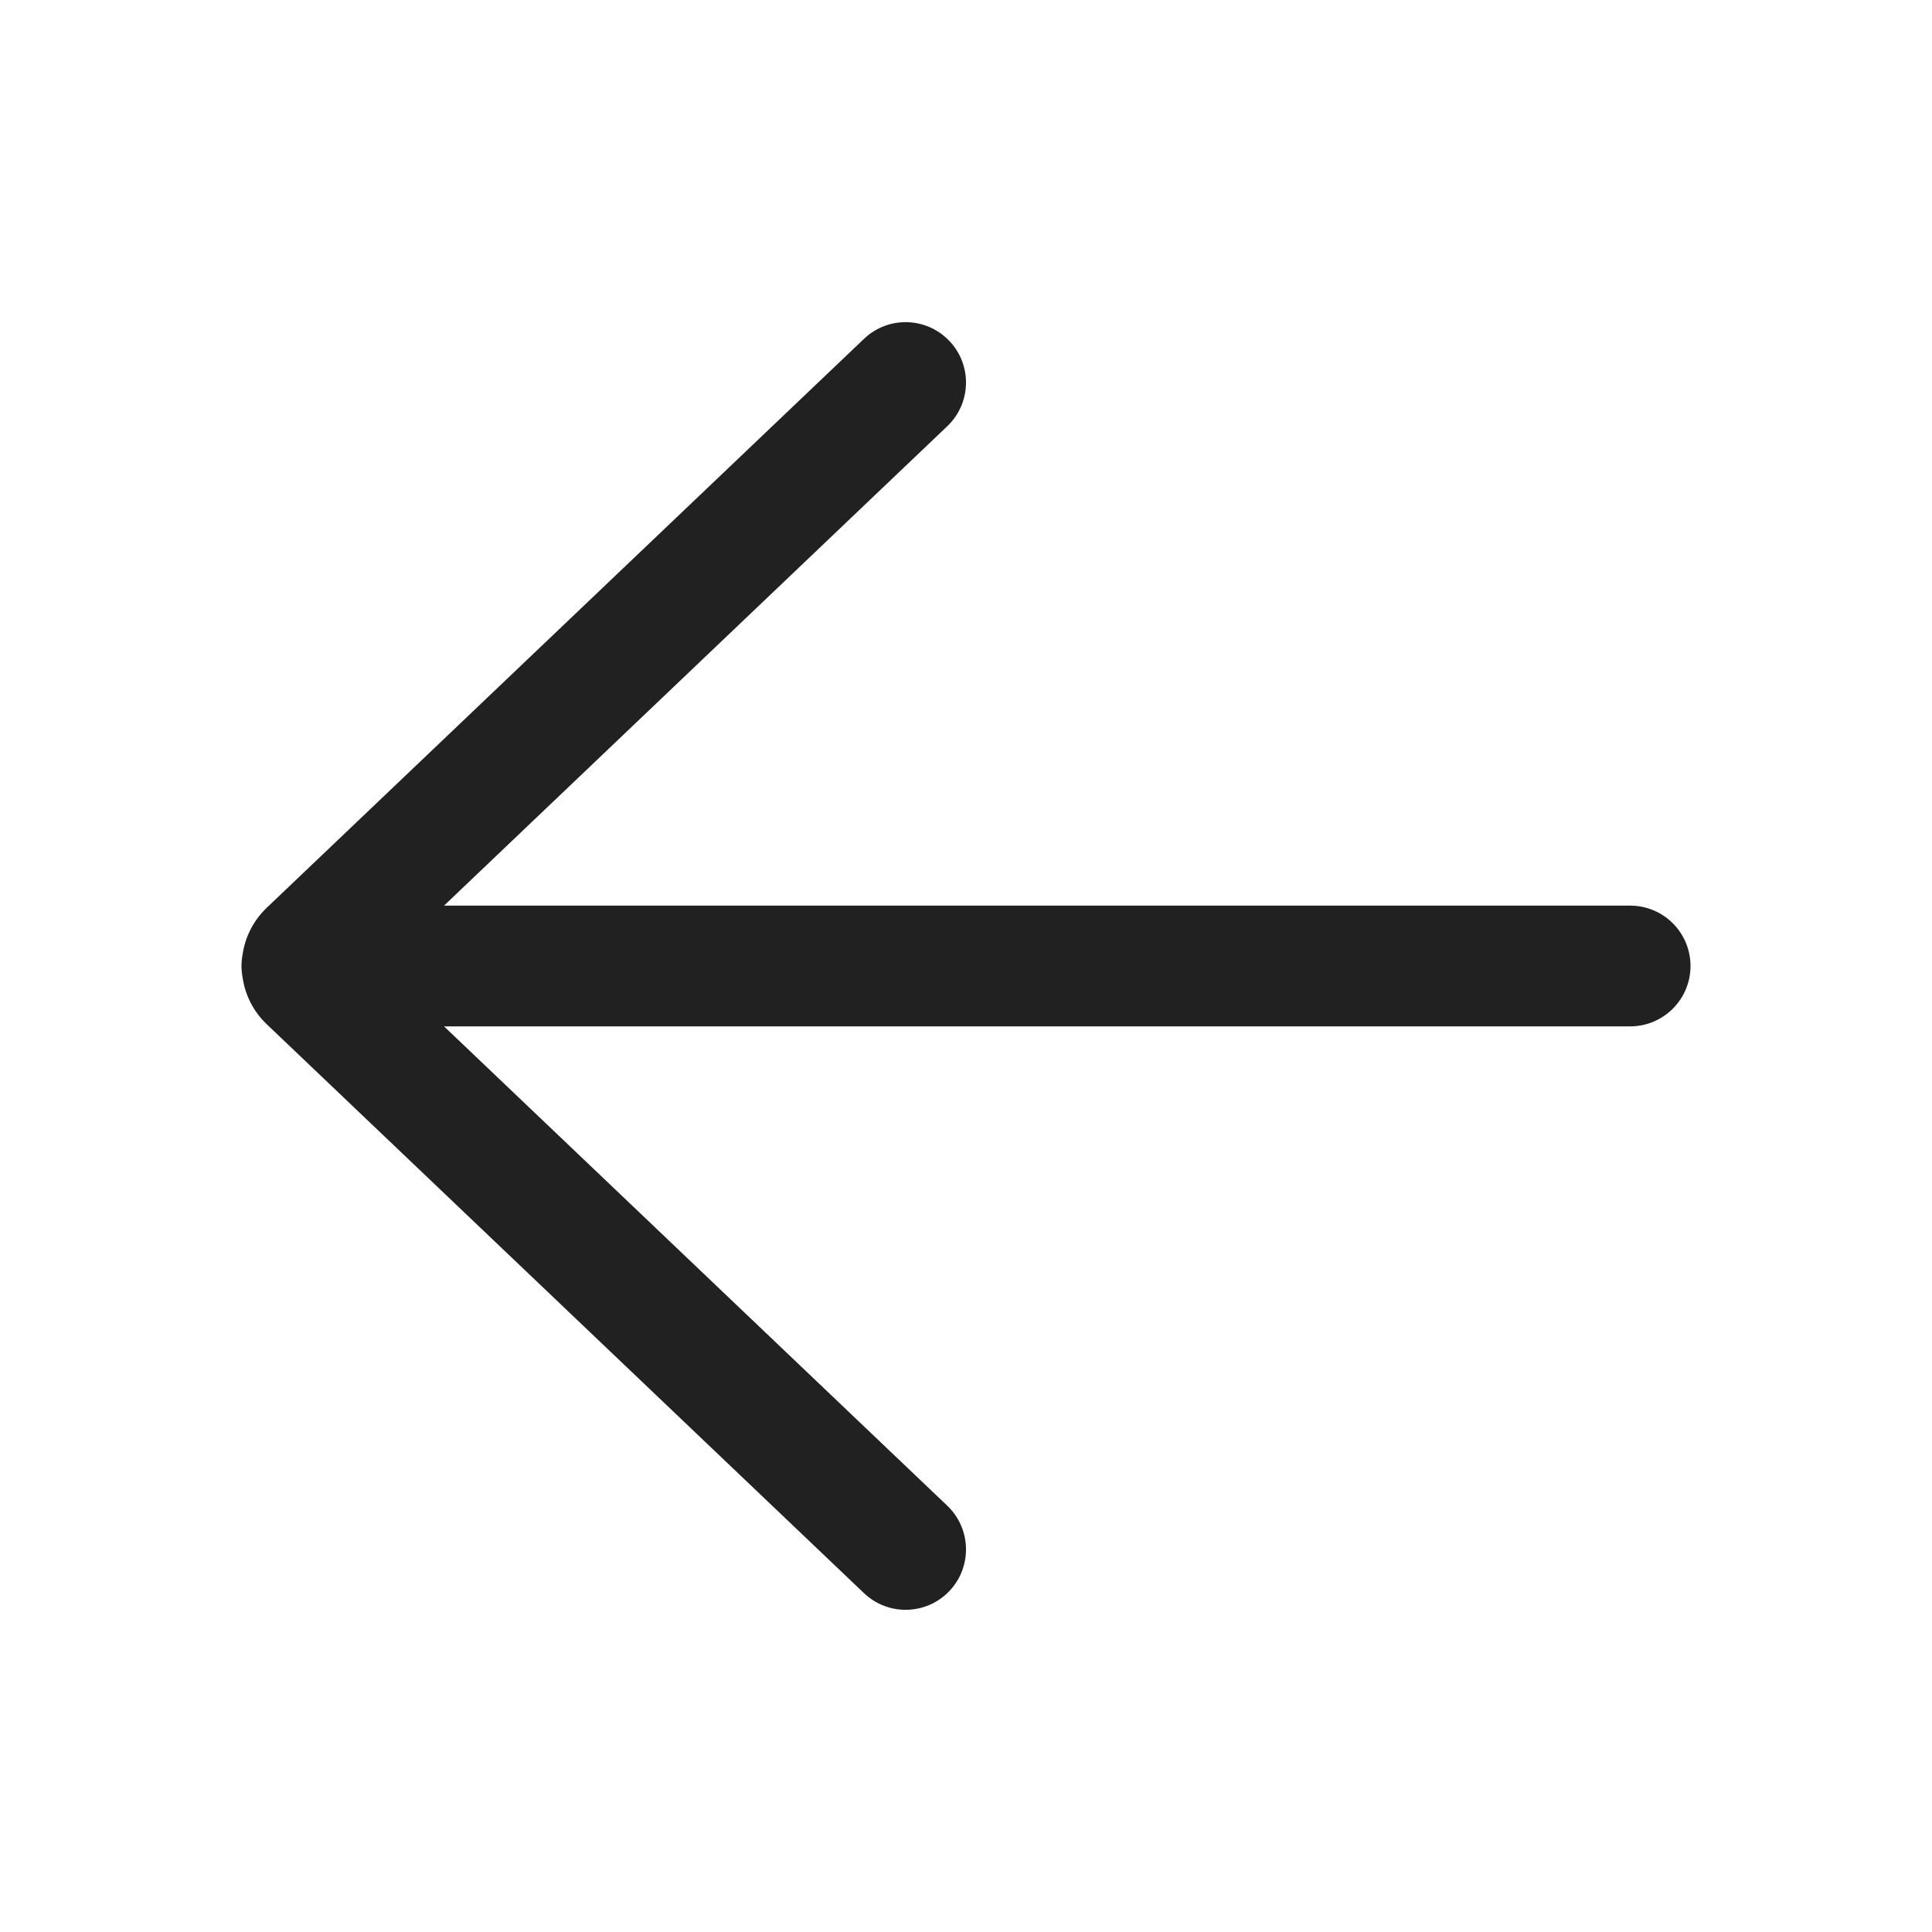
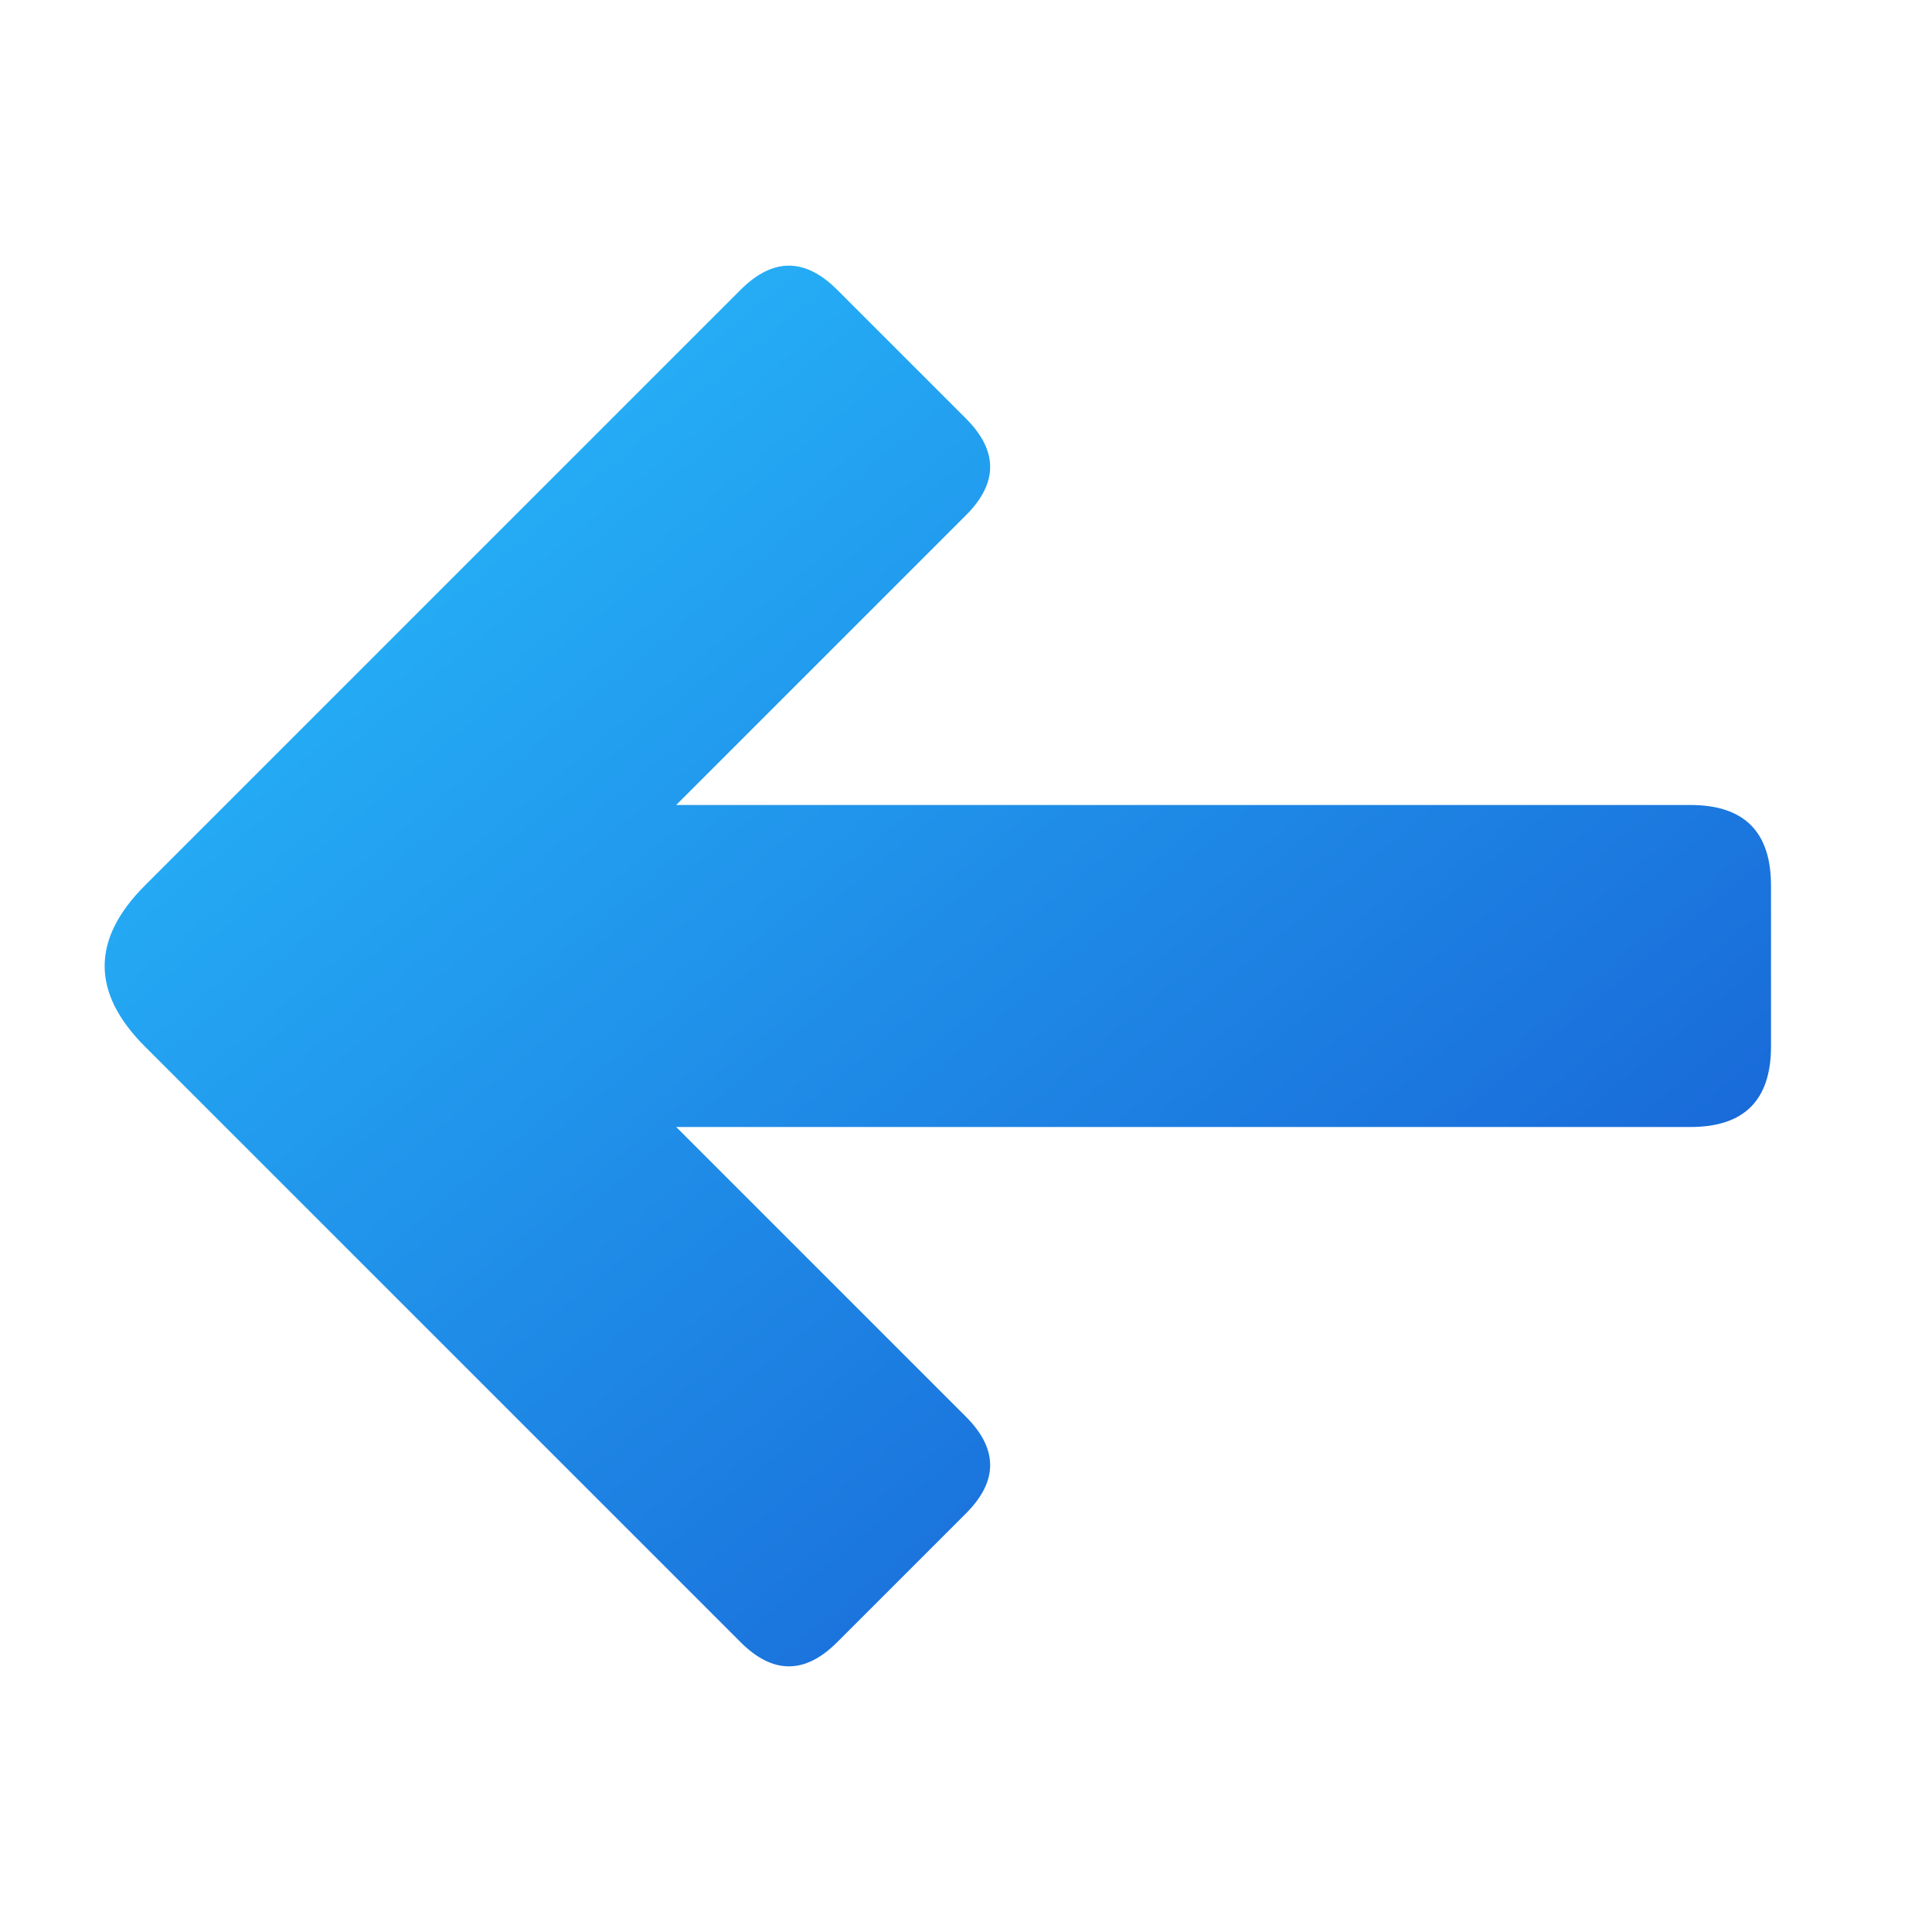
- <svg xmlns="http://www.w3.org/2000/svg" width="24" height="24" viewBox="0 0 24 24" fill="none">
-   <path d="M10.733 19.791C11.033 20.076 11.507 20.065 11.793 19.765C12.079 19.465 12.067 18.99 11.767 18.704L5.516 12.75L20.25 12.75C20.664 12.75 21 12.414 21 12C21 11.585 20.664 11.25 20.25 11.25L5.516 11.25L11.767 5.295C12.067 5.009 12.079 4.535 11.793 4.235C11.507 3.935 11.033 3.923 10.733 4.209L3.314 11.276C3.145 11.437 3.045 11.642 3.014 11.855C3.005 11.902 3 11.95 3 12C3 12.049 3.005 12.098 3.014 12.145C3.045 12.358 3.145 12.563 3.314 12.724L10.733 19.791Z" fill="#212121" />
+ <svg xmlns="http://www.w3.org/2000/svg" width="24" height="24" viewBox="0 0 24 24">
+   <defs>
+     <linearGradient id="blue" x1="0" y1="0" x2="1" y2="1">
+       <stop stop-color="#29C3FF" />
+       <stop offset="1" stop-color="#1554CF" />
+     </linearGradient>
+     <linearGradient id="teal" x1="0" y1="0" x2="1" y2="1">
+       <stop stop-color="#38D5B0" />
+       <stop offset="1" stop-color="#087F8C" />
+     </linearGradient>
+     <linearGradient id="purple" x1="0" y1="0" x2="1" y2="1">
+       <stop stop-color="#C58AFF" />
+       <stop offset="1" stop-color="#7041C5" />
+     </linearGradient>
+     <linearGradient id="paper" x1="0" y1="0" x2="1" y2="1">
+       <stop stop-color="#F2FAFF" />
+       <stop offset="1" stop-color="#B6DDF8" />
+     </linearGradient>
+     <linearGradient id="gold" x1="0" y1="0" x2="1" y2="1">
+       <stop stop-color="#FFE08A" />
+       <stop offset="1" stop-color="#EF9D22" />
+     </linearGradient>
+     <linearGradient id="red" x1="0" y1="0" x2="1" y2="1">
+       <stop stop-color="#FF8792" />
+       <stop offset="1" stop-color="#CB254B" />
+     </linearGradient>
+     <linearGradient id="slate" x1="0" y1="0" x2="1" y2="1">
+       <stop stop-color="#B7CBDF" />
+       <stop offset="1" stop-color="#617999" />
+     </linearGradient>
+   </defs>
+   <path d="M10.4 3.6 Q9.8 3 9.2 3.6 L1.8 11 Q.8 12 1.8 13 L9.2 20.4 Q9.8 21 10.4 20.4 L12 18.8 Q12.6 18.2 12 17.6 L8.4 14 H21 Q22 14 22 13 V11 Q22 10 21 10 H8.4 L12 6.4 Q12.6 5.8 12 5.2 Z" fill="url(#blue)" />
</svg>
